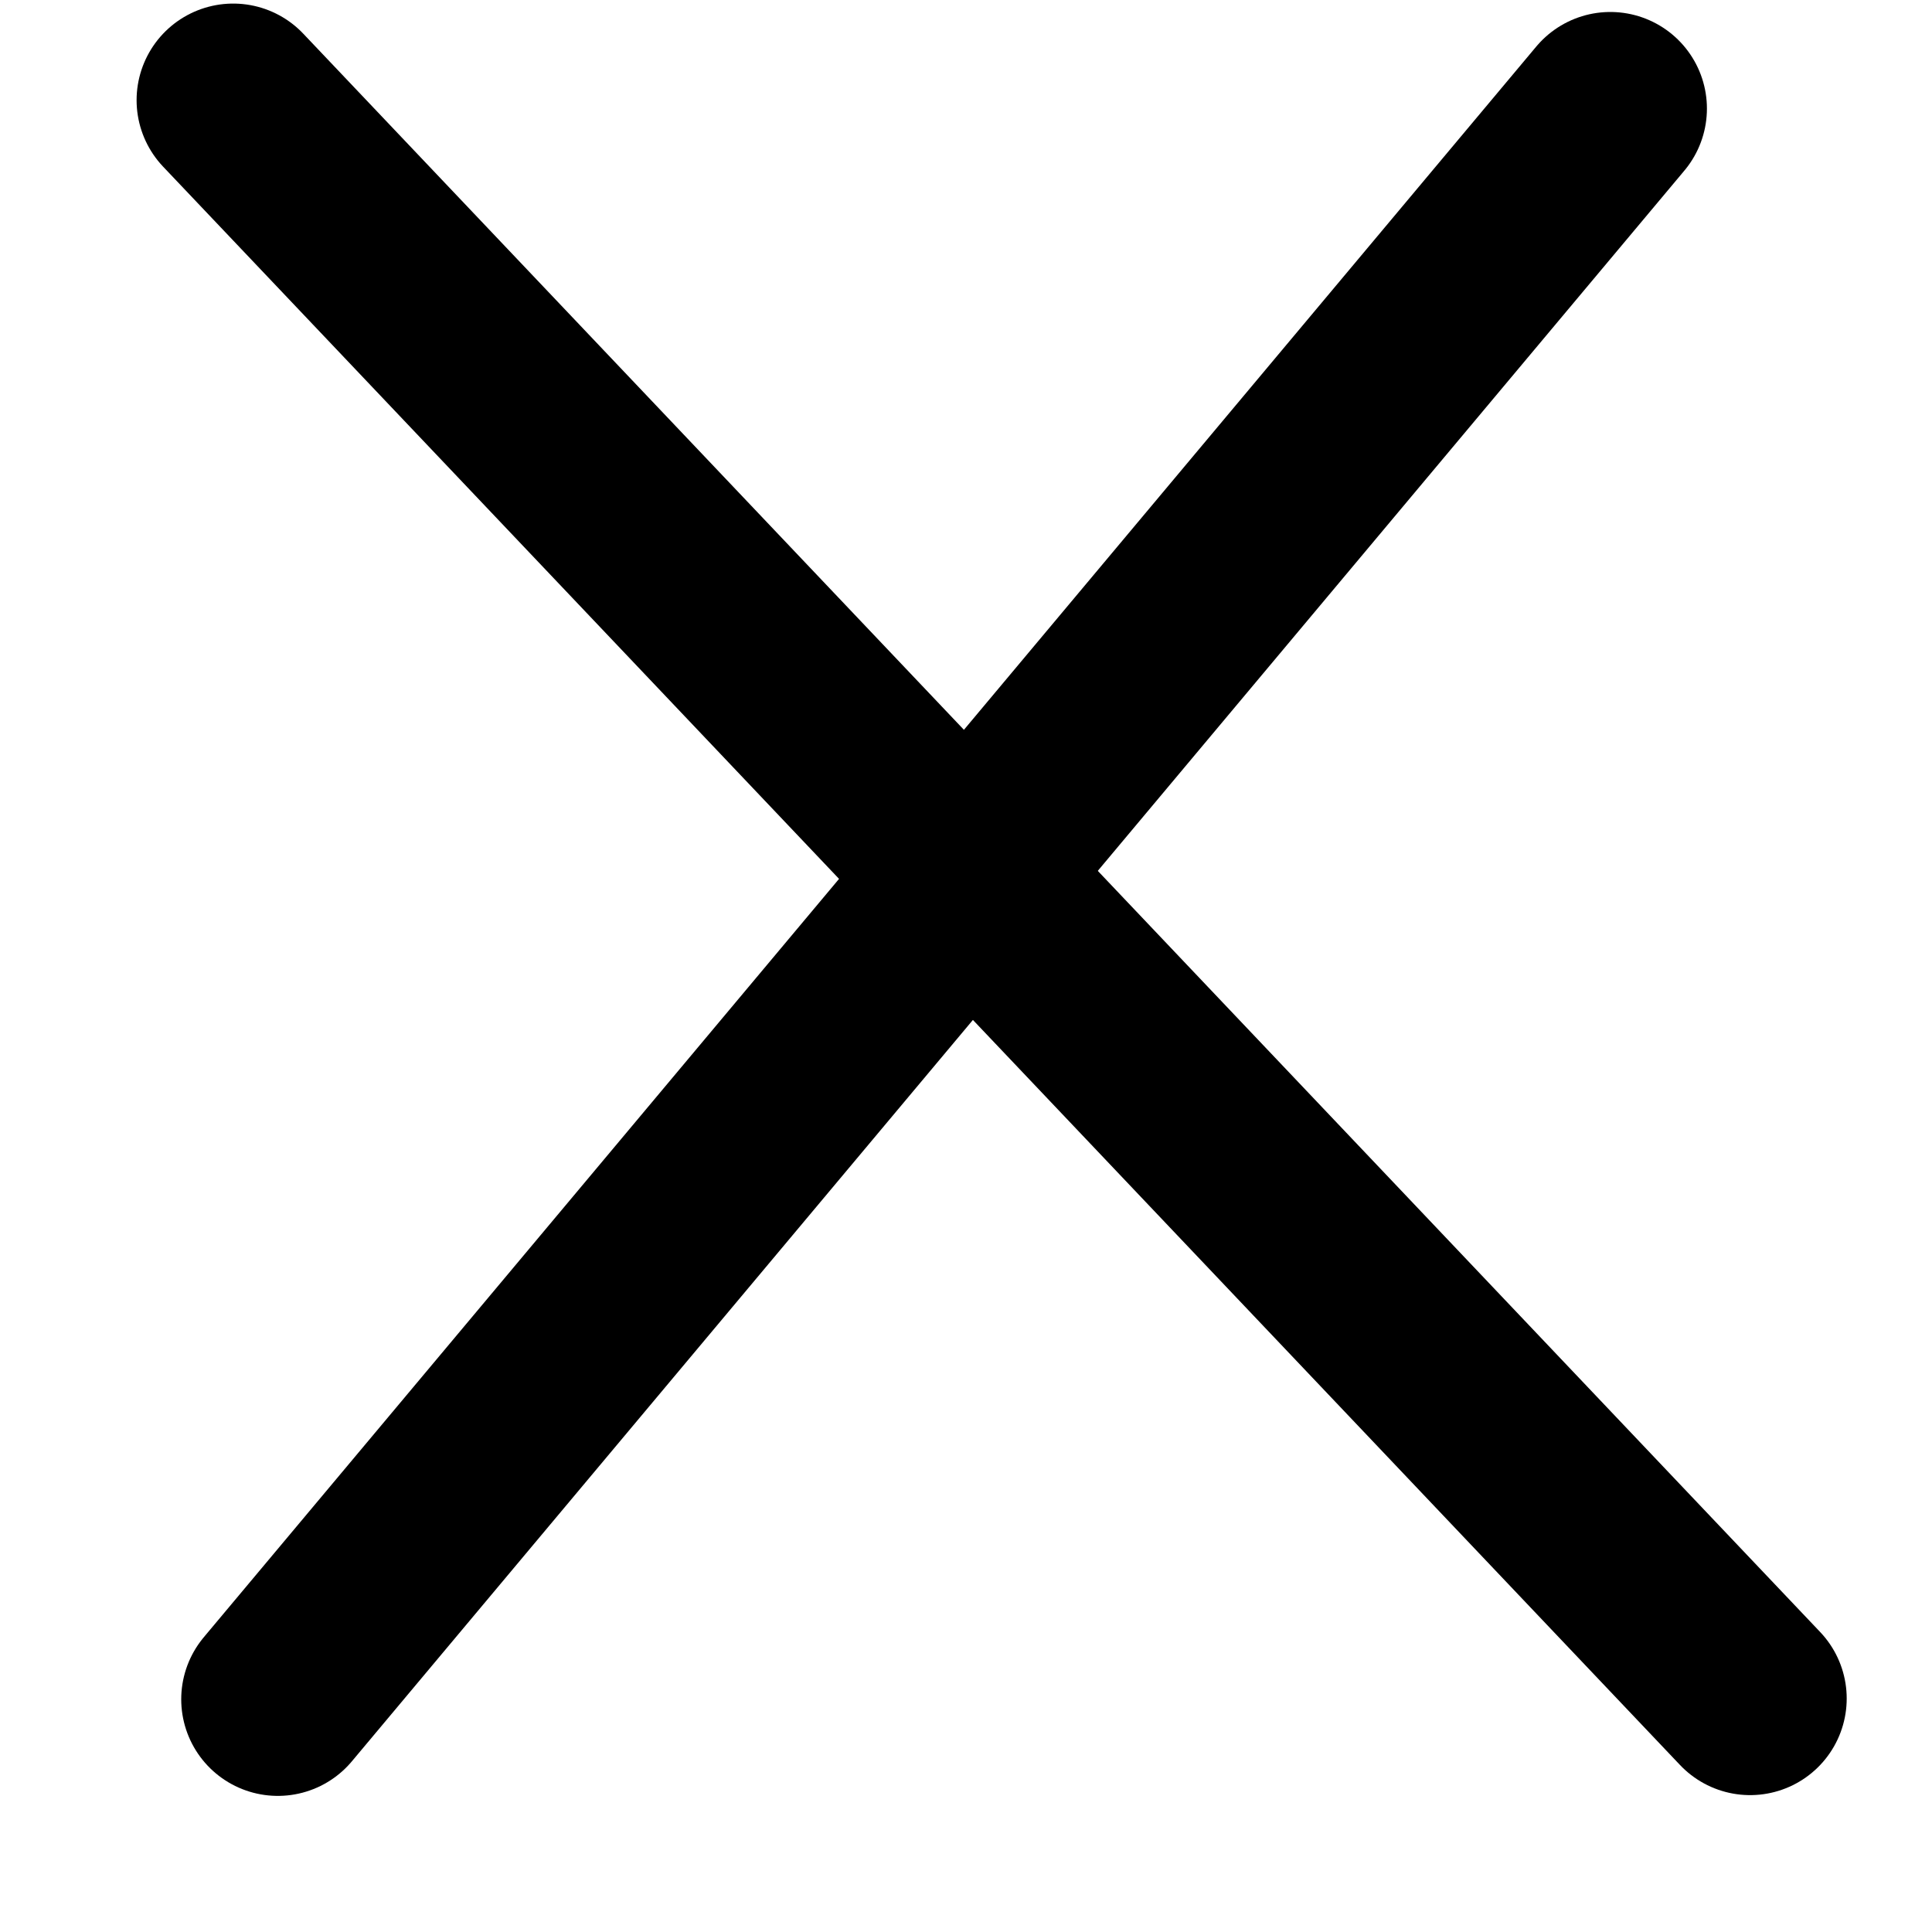
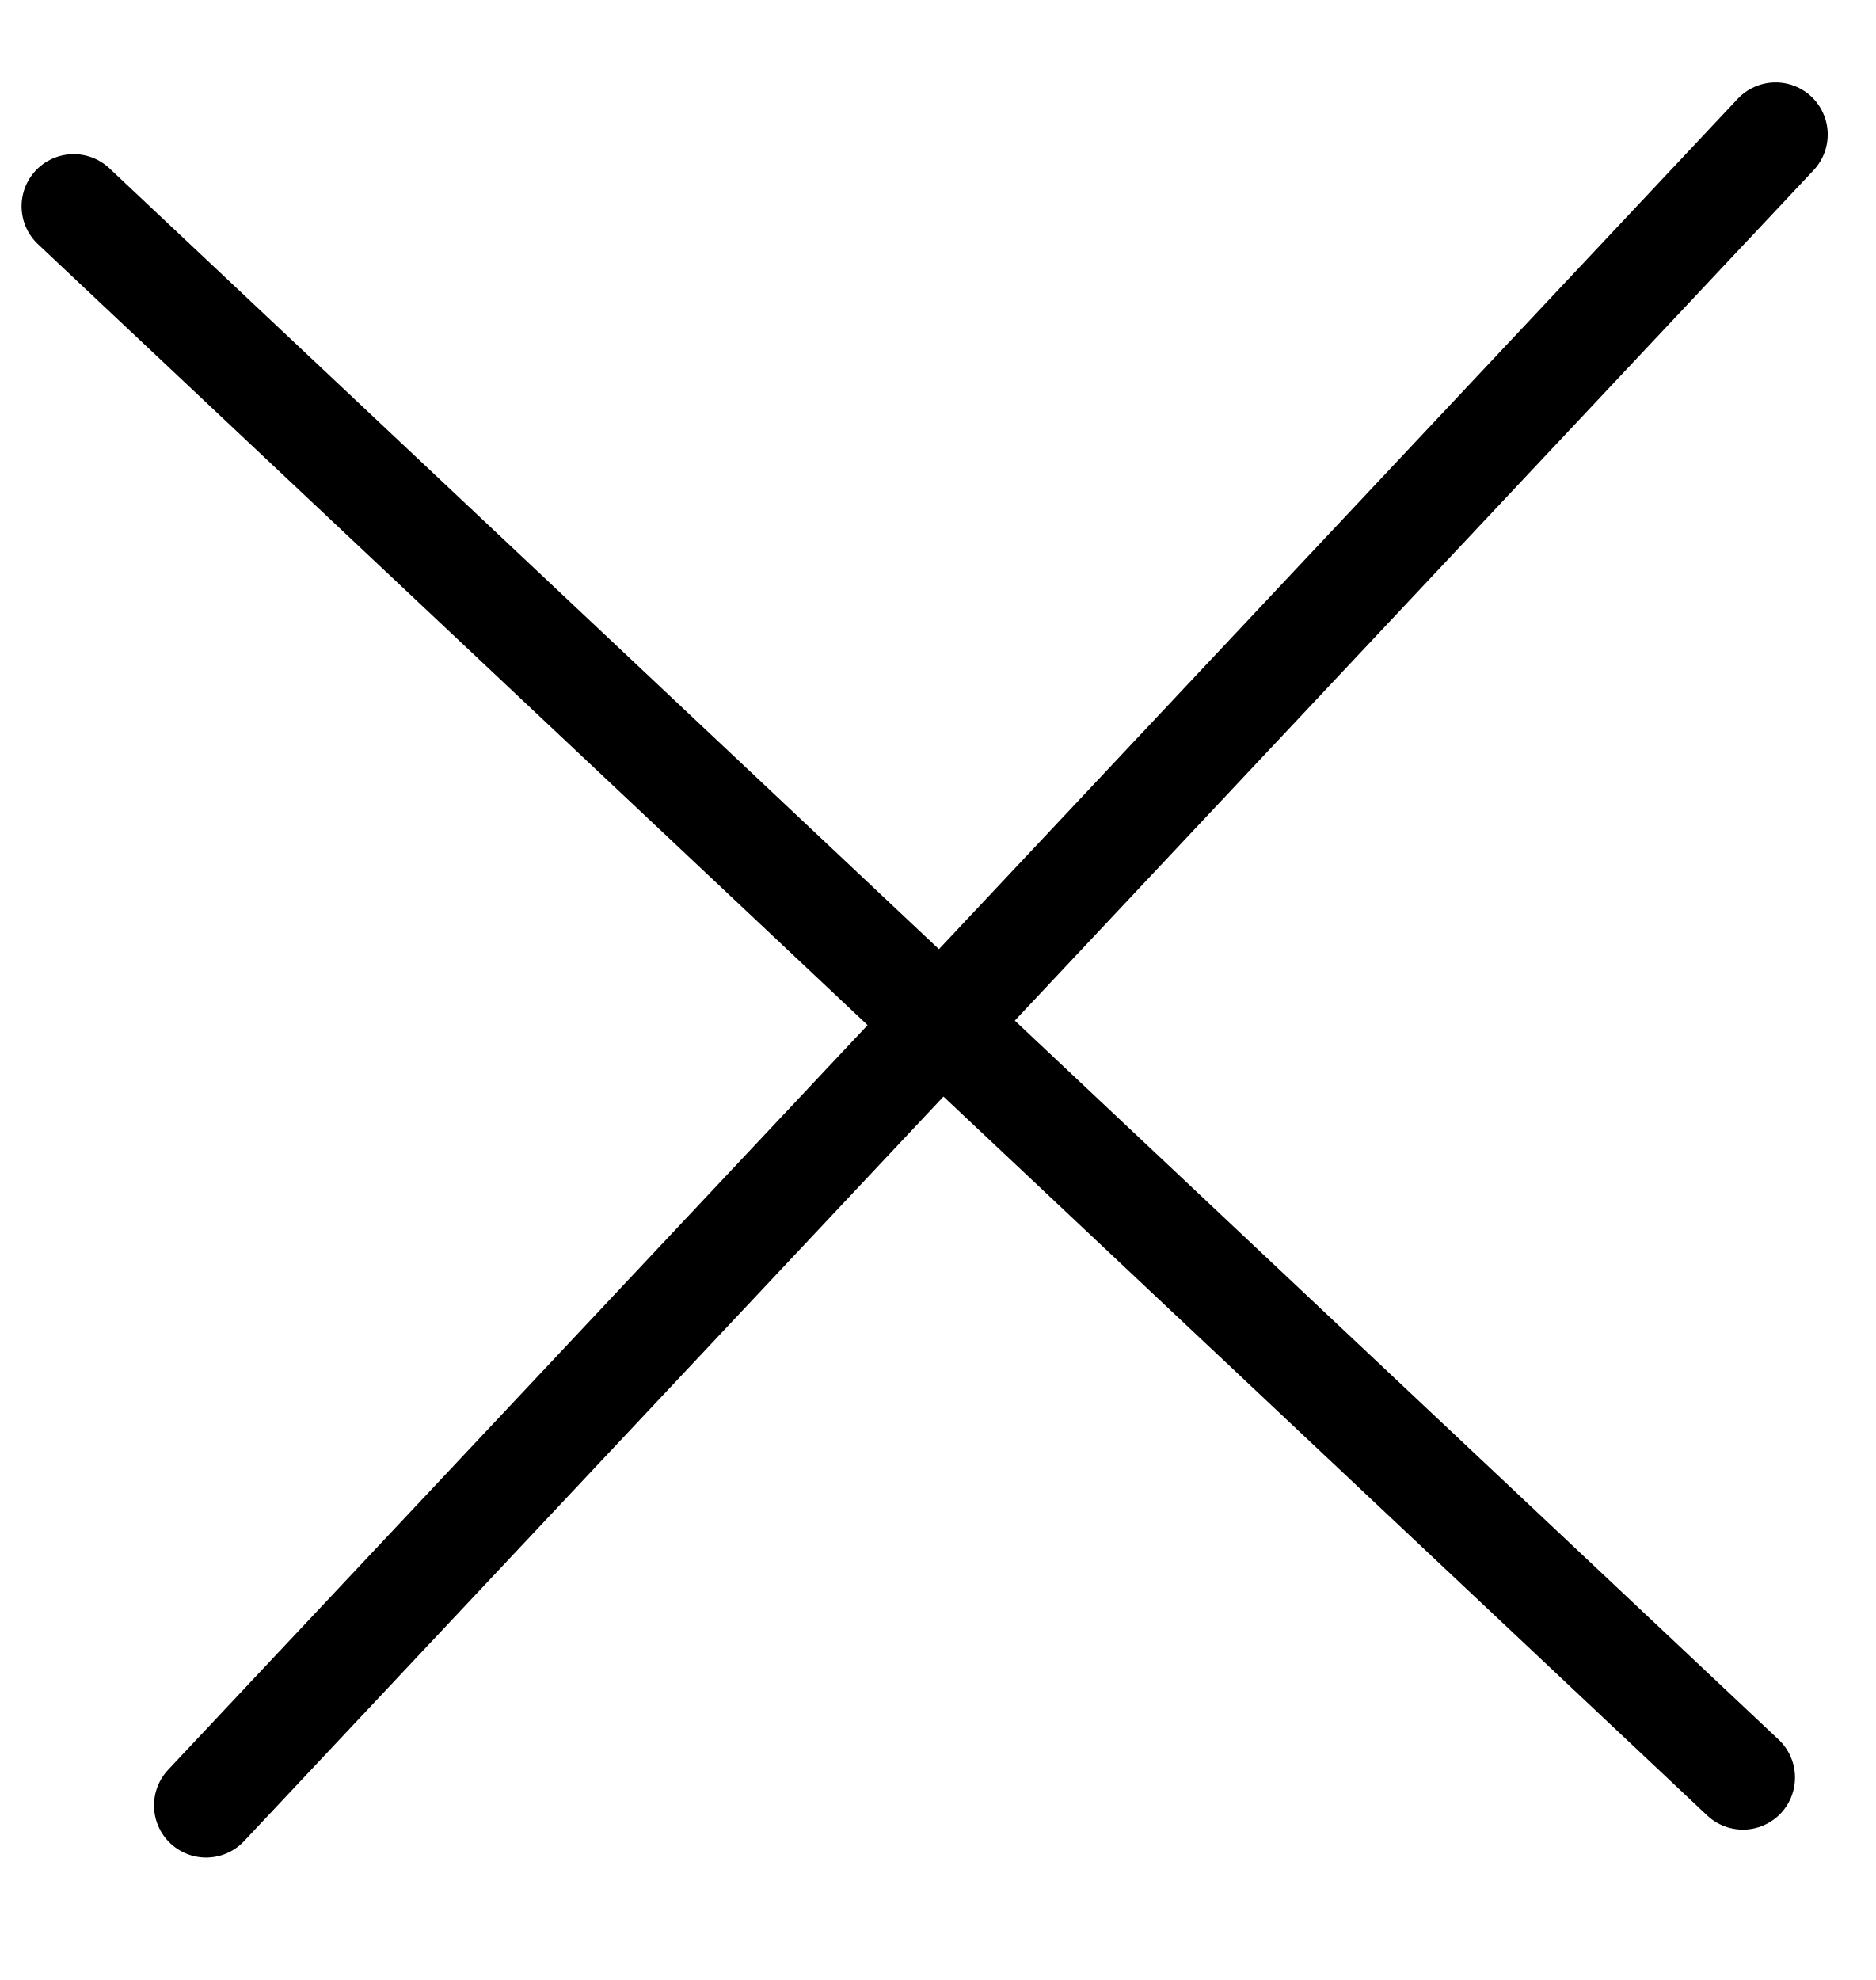
- <svg xmlns="http://www.w3.org/2000/svg" width="20" height="20" viewBox="0 0 20 20" fill="none">
-   <line x1="2.414" y1="1.037" x2="18.117" y2="17.583" stroke="black" stroke-width="2" stroke-linecap="round" />
-   <line x1="2.876" y1="17.591" x2="16.67" y2="1.124" stroke="black" stroke-width="2" stroke-linecap="round" />
+ <svg xmlns="http://www.w3.org/2000/svg" width="18" height="19" viewBox="0 0 18 19" fill="none">
+   <line x1="1.978" y1="17.325" x2="17.041" y2="1.291" stroke="black" stroke-linecap="round" />
+   <line x1="0.707" y1="1.979" x2="16.727" y2="17.057" stroke="black" stroke-linecap="round" />
</svg>
